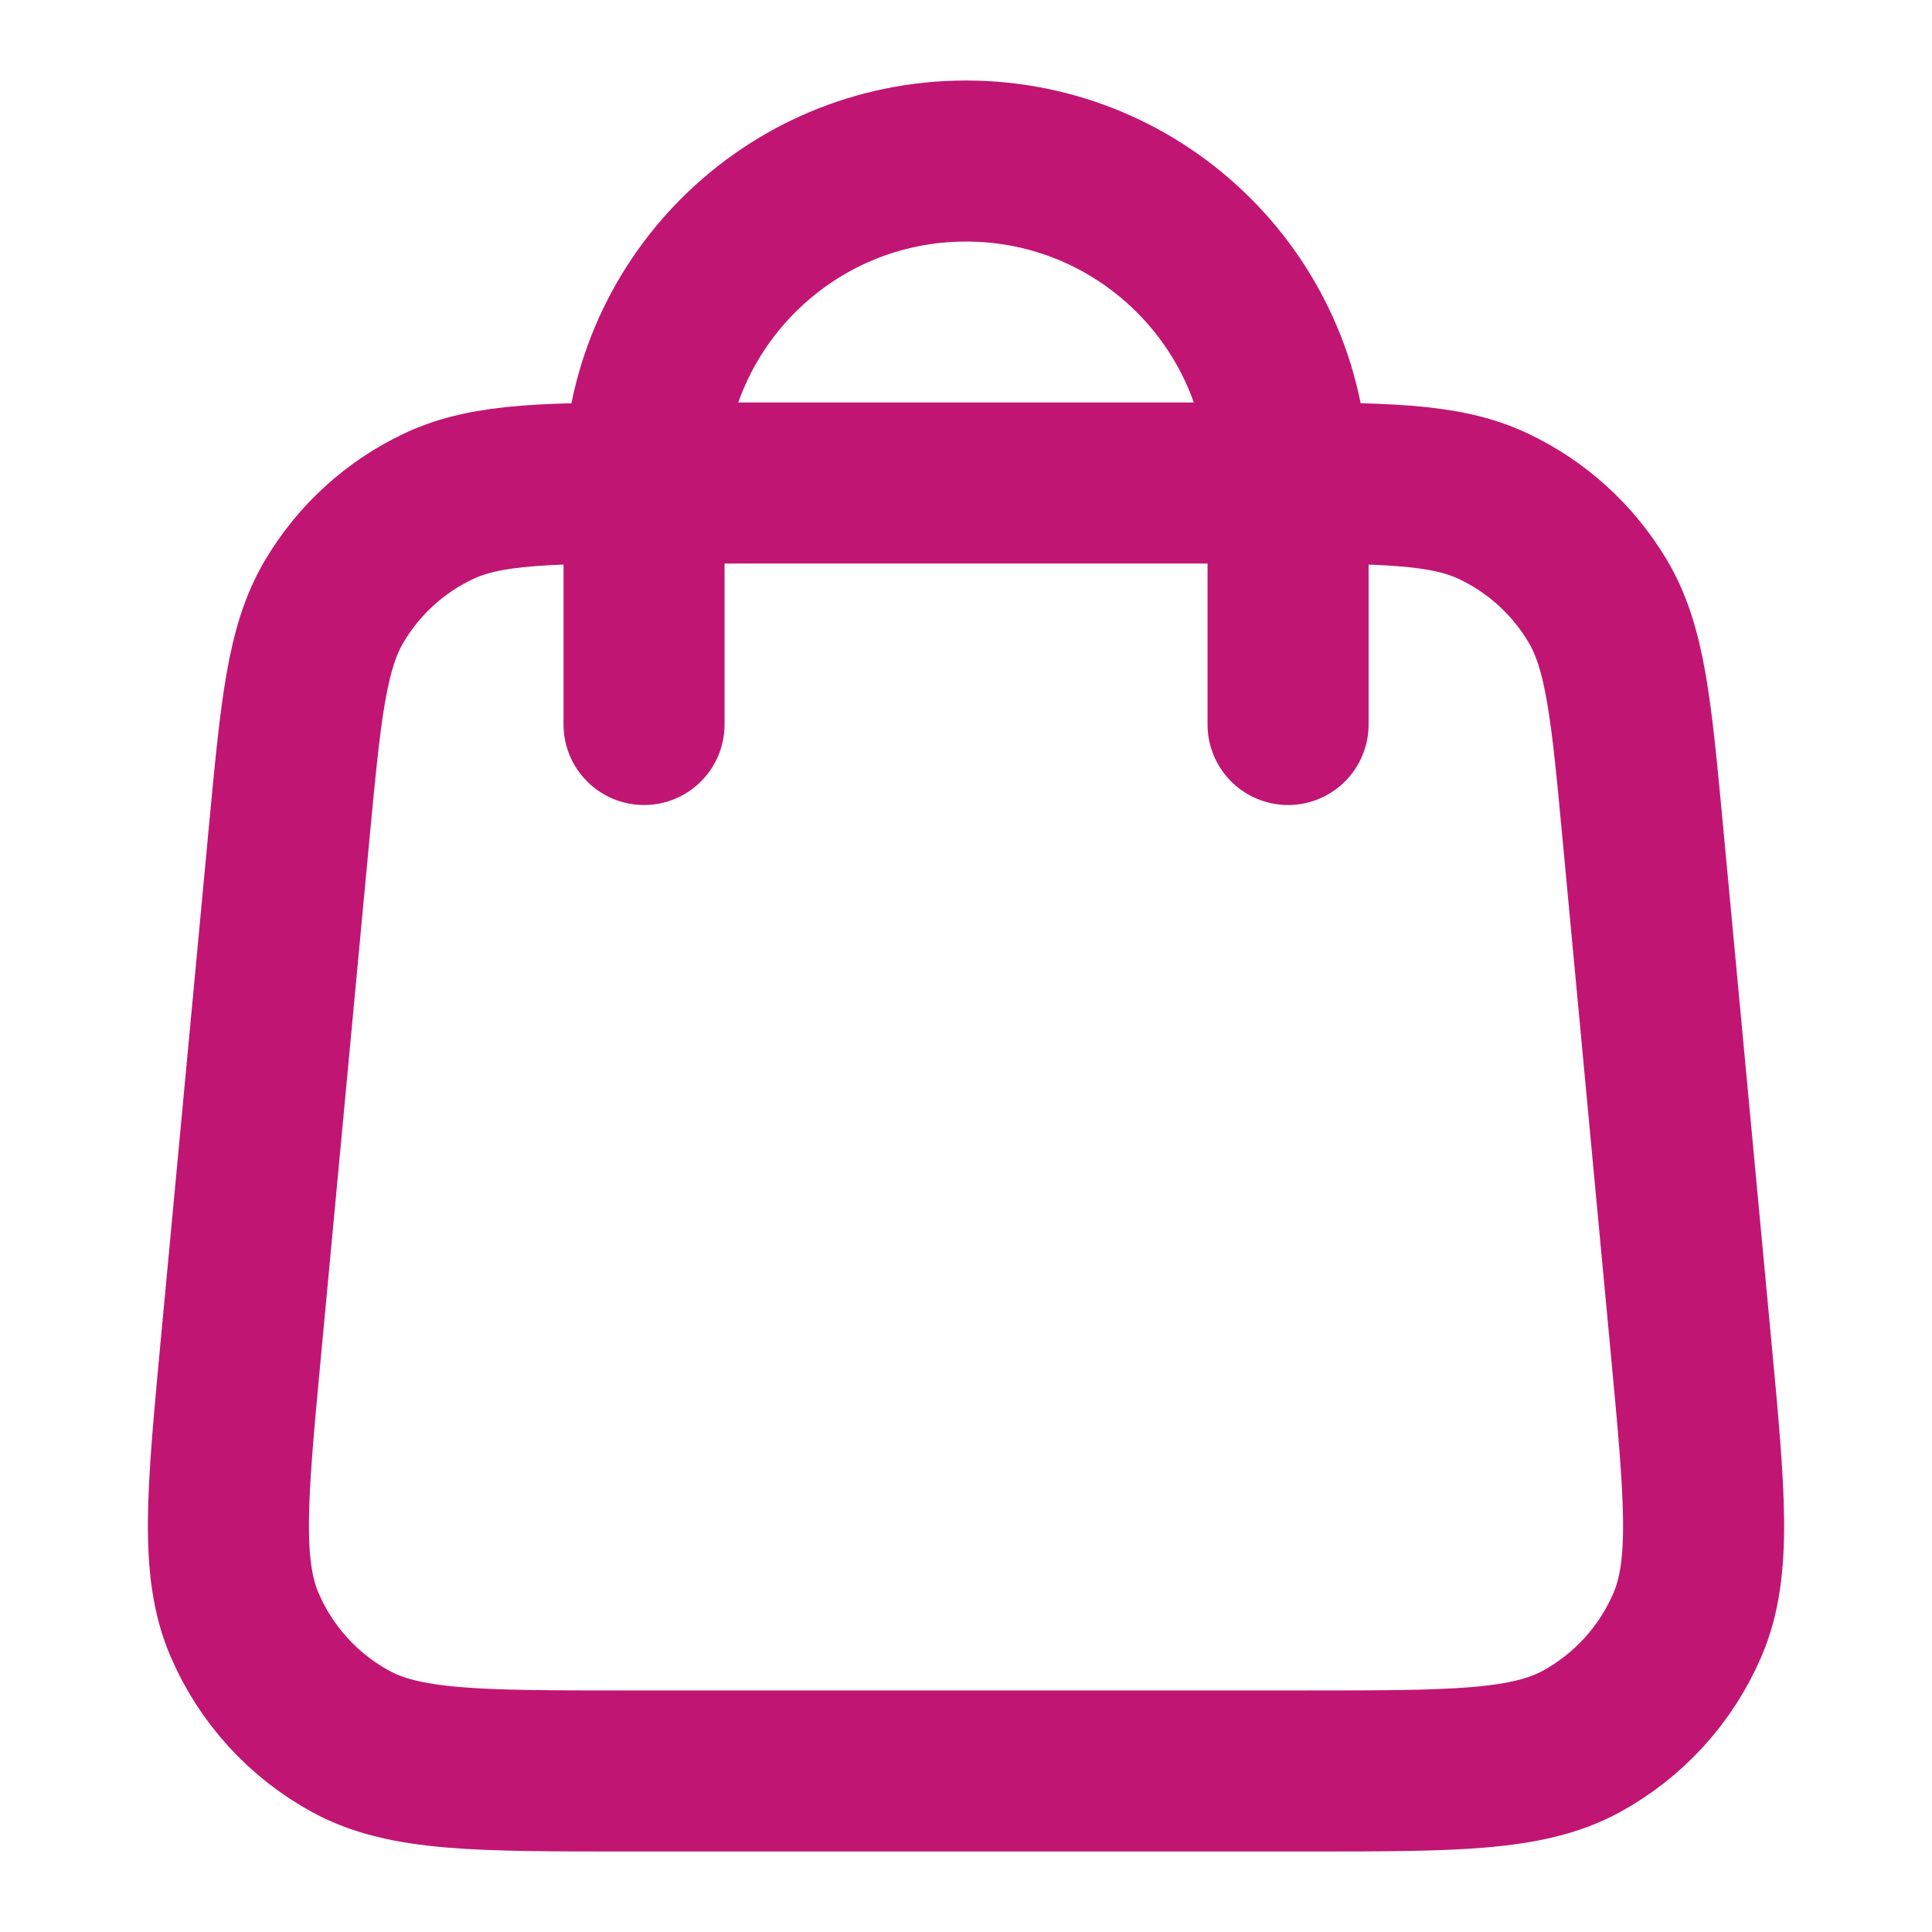
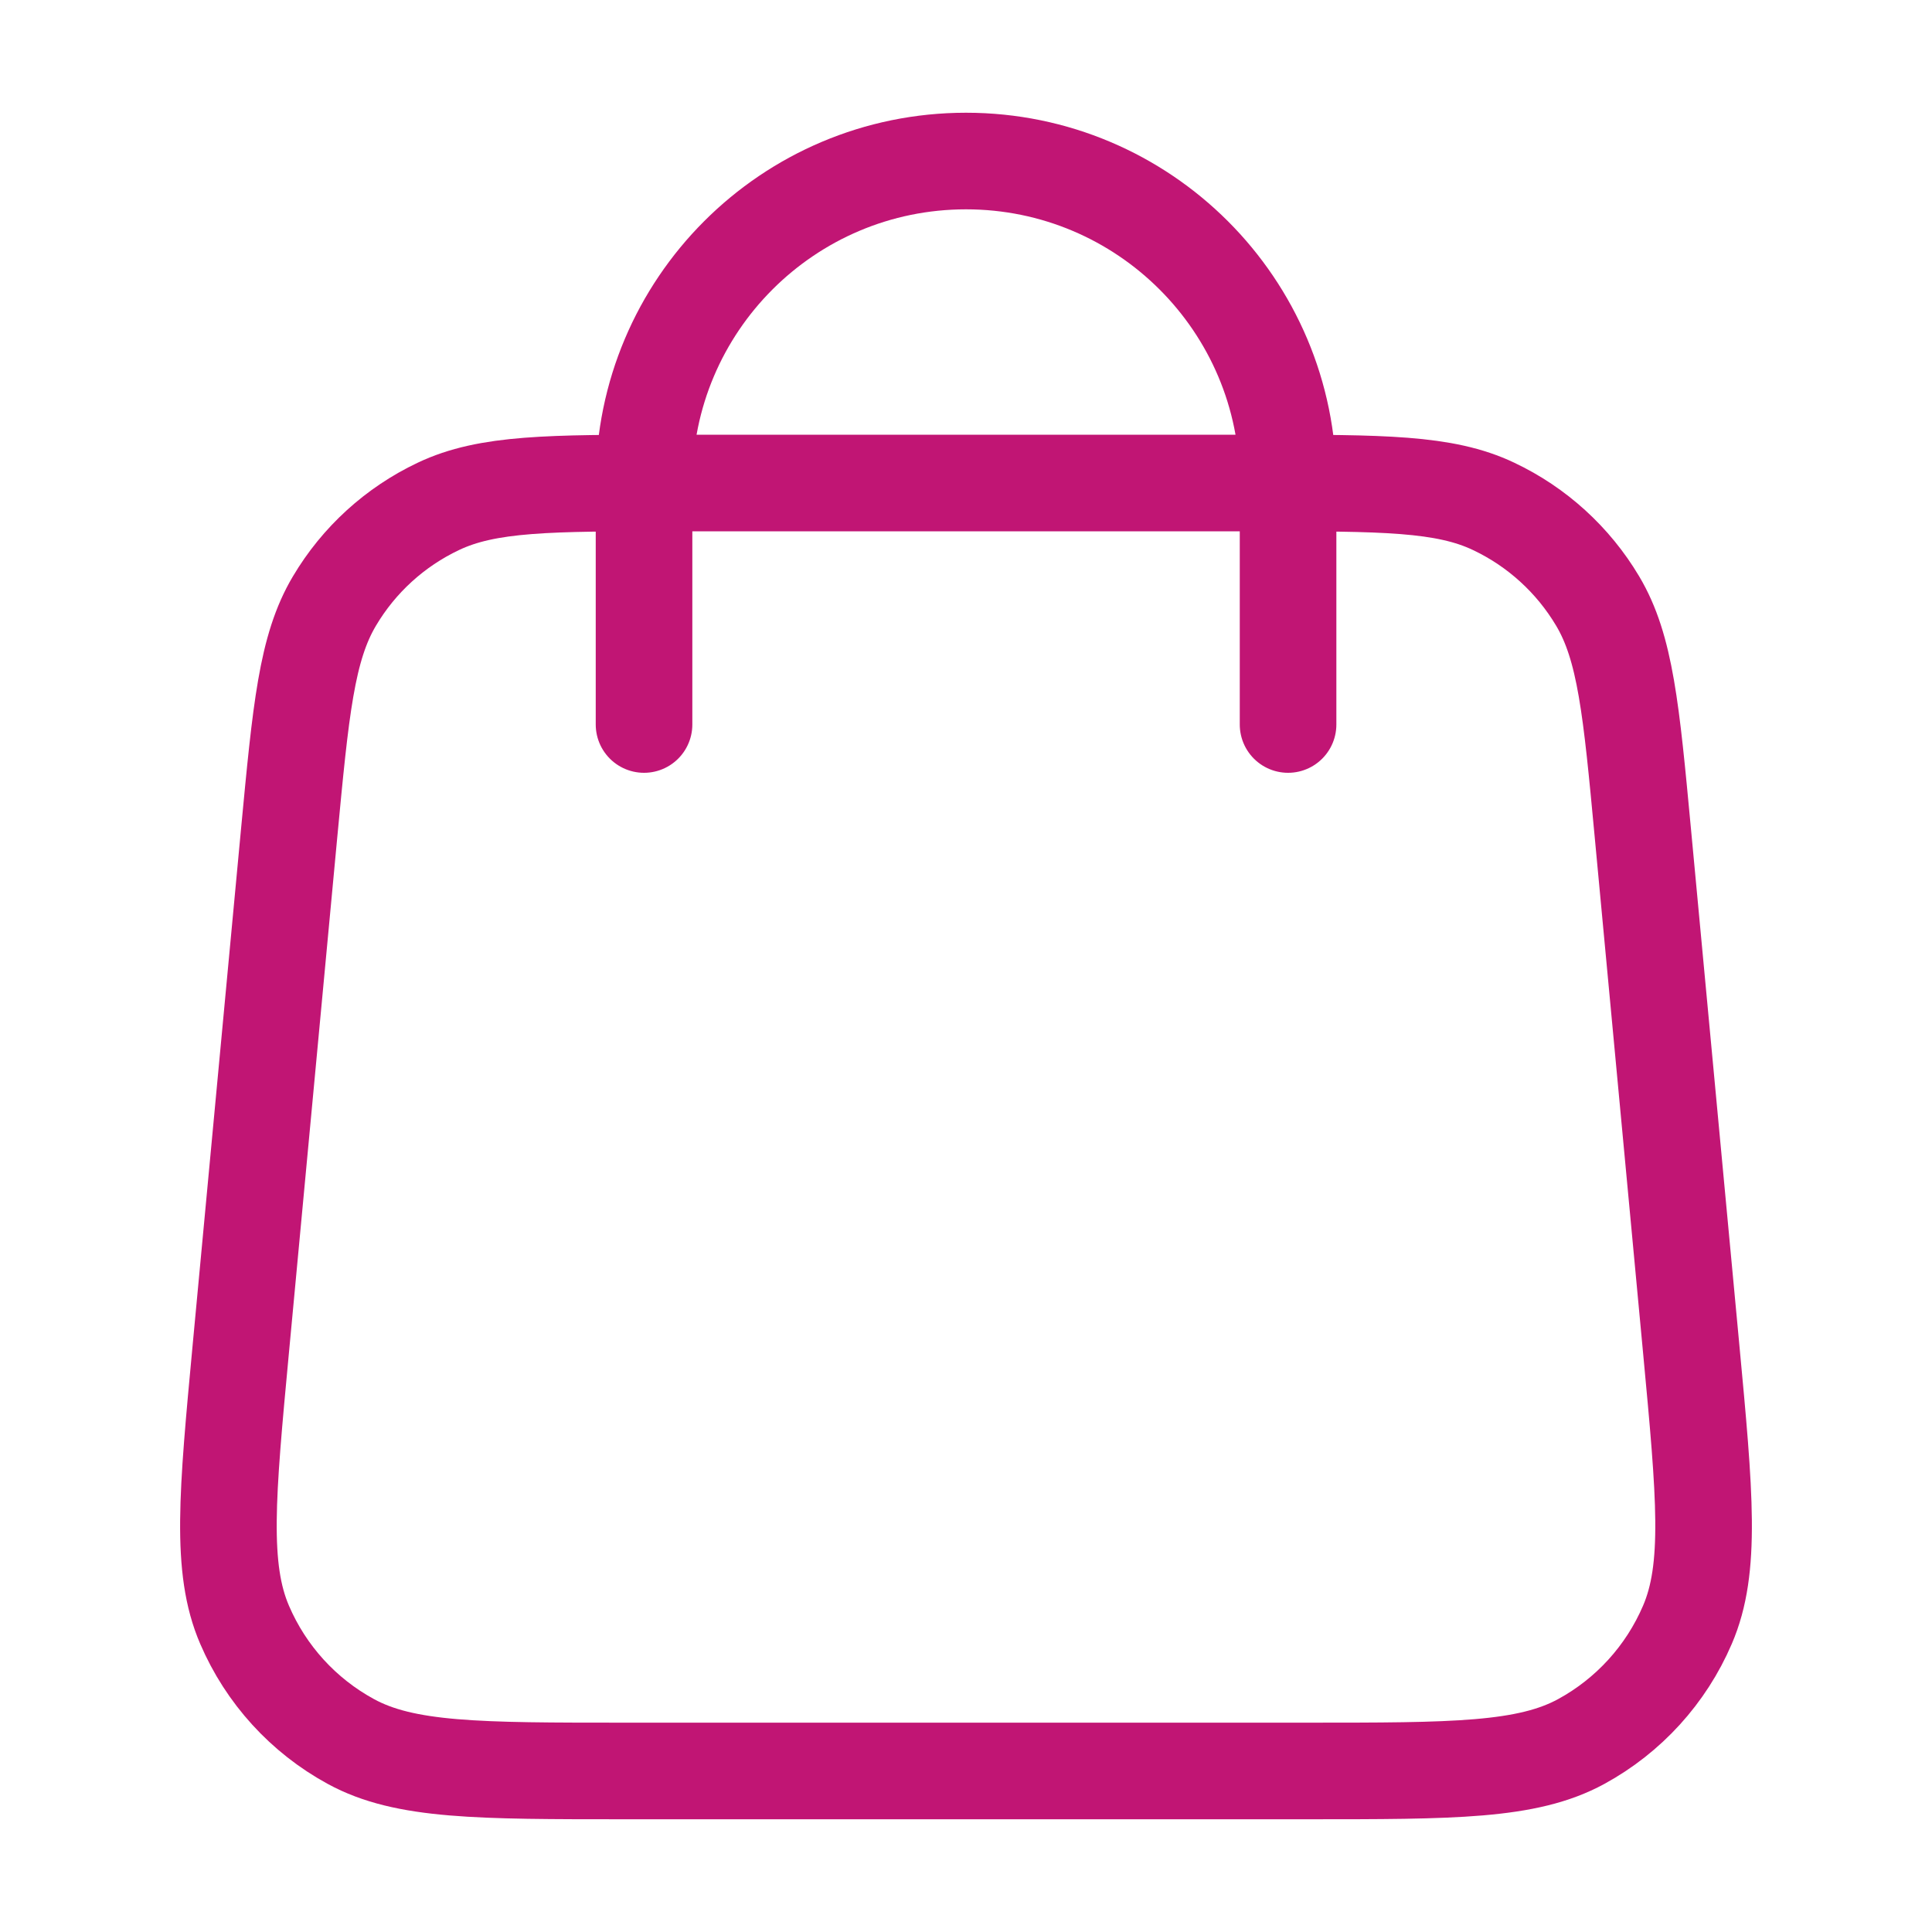
<svg xmlns="http://www.w3.org/2000/svg" width="20" height="20" viewBox="0 0 20 20" fill="none">
-   <path d="M13.334 7.5V5C13.334 3.159 11.841 1.667 10 1.667C8.159 1.667 6.667 3.159 6.667 5V7.5M2.993 8.627L2.493 13.96C2.351 15.476 2.28 16.235 2.532 16.82C2.753 17.335 3.14 17.76 3.632 18.028C4.191 18.333 4.953 18.333 6.476 18.333H13.524C15.047 18.333 15.809 18.333 16.369 18.028C16.86 17.76 17.247 17.335 17.468 16.82C17.72 16.235 17.649 15.476 17.507 13.96L17.007 8.627C16.887 7.346 16.827 6.706 16.539 6.222C16.285 5.795 15.91 5.454 15.462 5.242C14.954 5 14.31 5 13.024 5L6.976 5C5.69 5 5.047 5 4.538 5.242C4.09 5.454 3.715 5.795 3.462 6.222C3.174 6.706 3.114 7.346 2.993 8.627Z" stroke="#C11574" stroke-width="1.667" stroke-linecap="round" stroke-linejoin="round" />
+   <path d="M13.334 7.5V5C13.334 3.159 11.841 1.667 10 1.667C8.159 1.667 6.667 3.159 6.667 5V7.5M2.993 8.627L2.493 13.96C2.351 15.476 2.28 16.235 2.532 16.82C2.753 17.335 3.14 17.76 3.632 18.028C4.191 18.333 4.953 18.333 6.476 18.333H13.524C15.047 18.333 15.809 18.333 16.369 18.028C16.86 17.76 17.247 17.335 17.468 16.82C17.72 16.235 17.649 15.476 17.507 13.96L17.007 8.627C16.887 7.346 16.827 6.706 16.539 6.222C16.285 5.795 15.91 5.454 15.462 5.242C14.954 5 14.31 5 13.024 5L6.976 5C5.69 5 5.047 5 4.538 5.242C4.09 5.454 3.715 5.795 3.462 6.222C3.174 6.706 3.114 7.346 2.993 8.627Z" stroke="#C11574" strokeWidth="1.667" stroke-linecap="round" stroke-linejoin="round" />
</svg>
